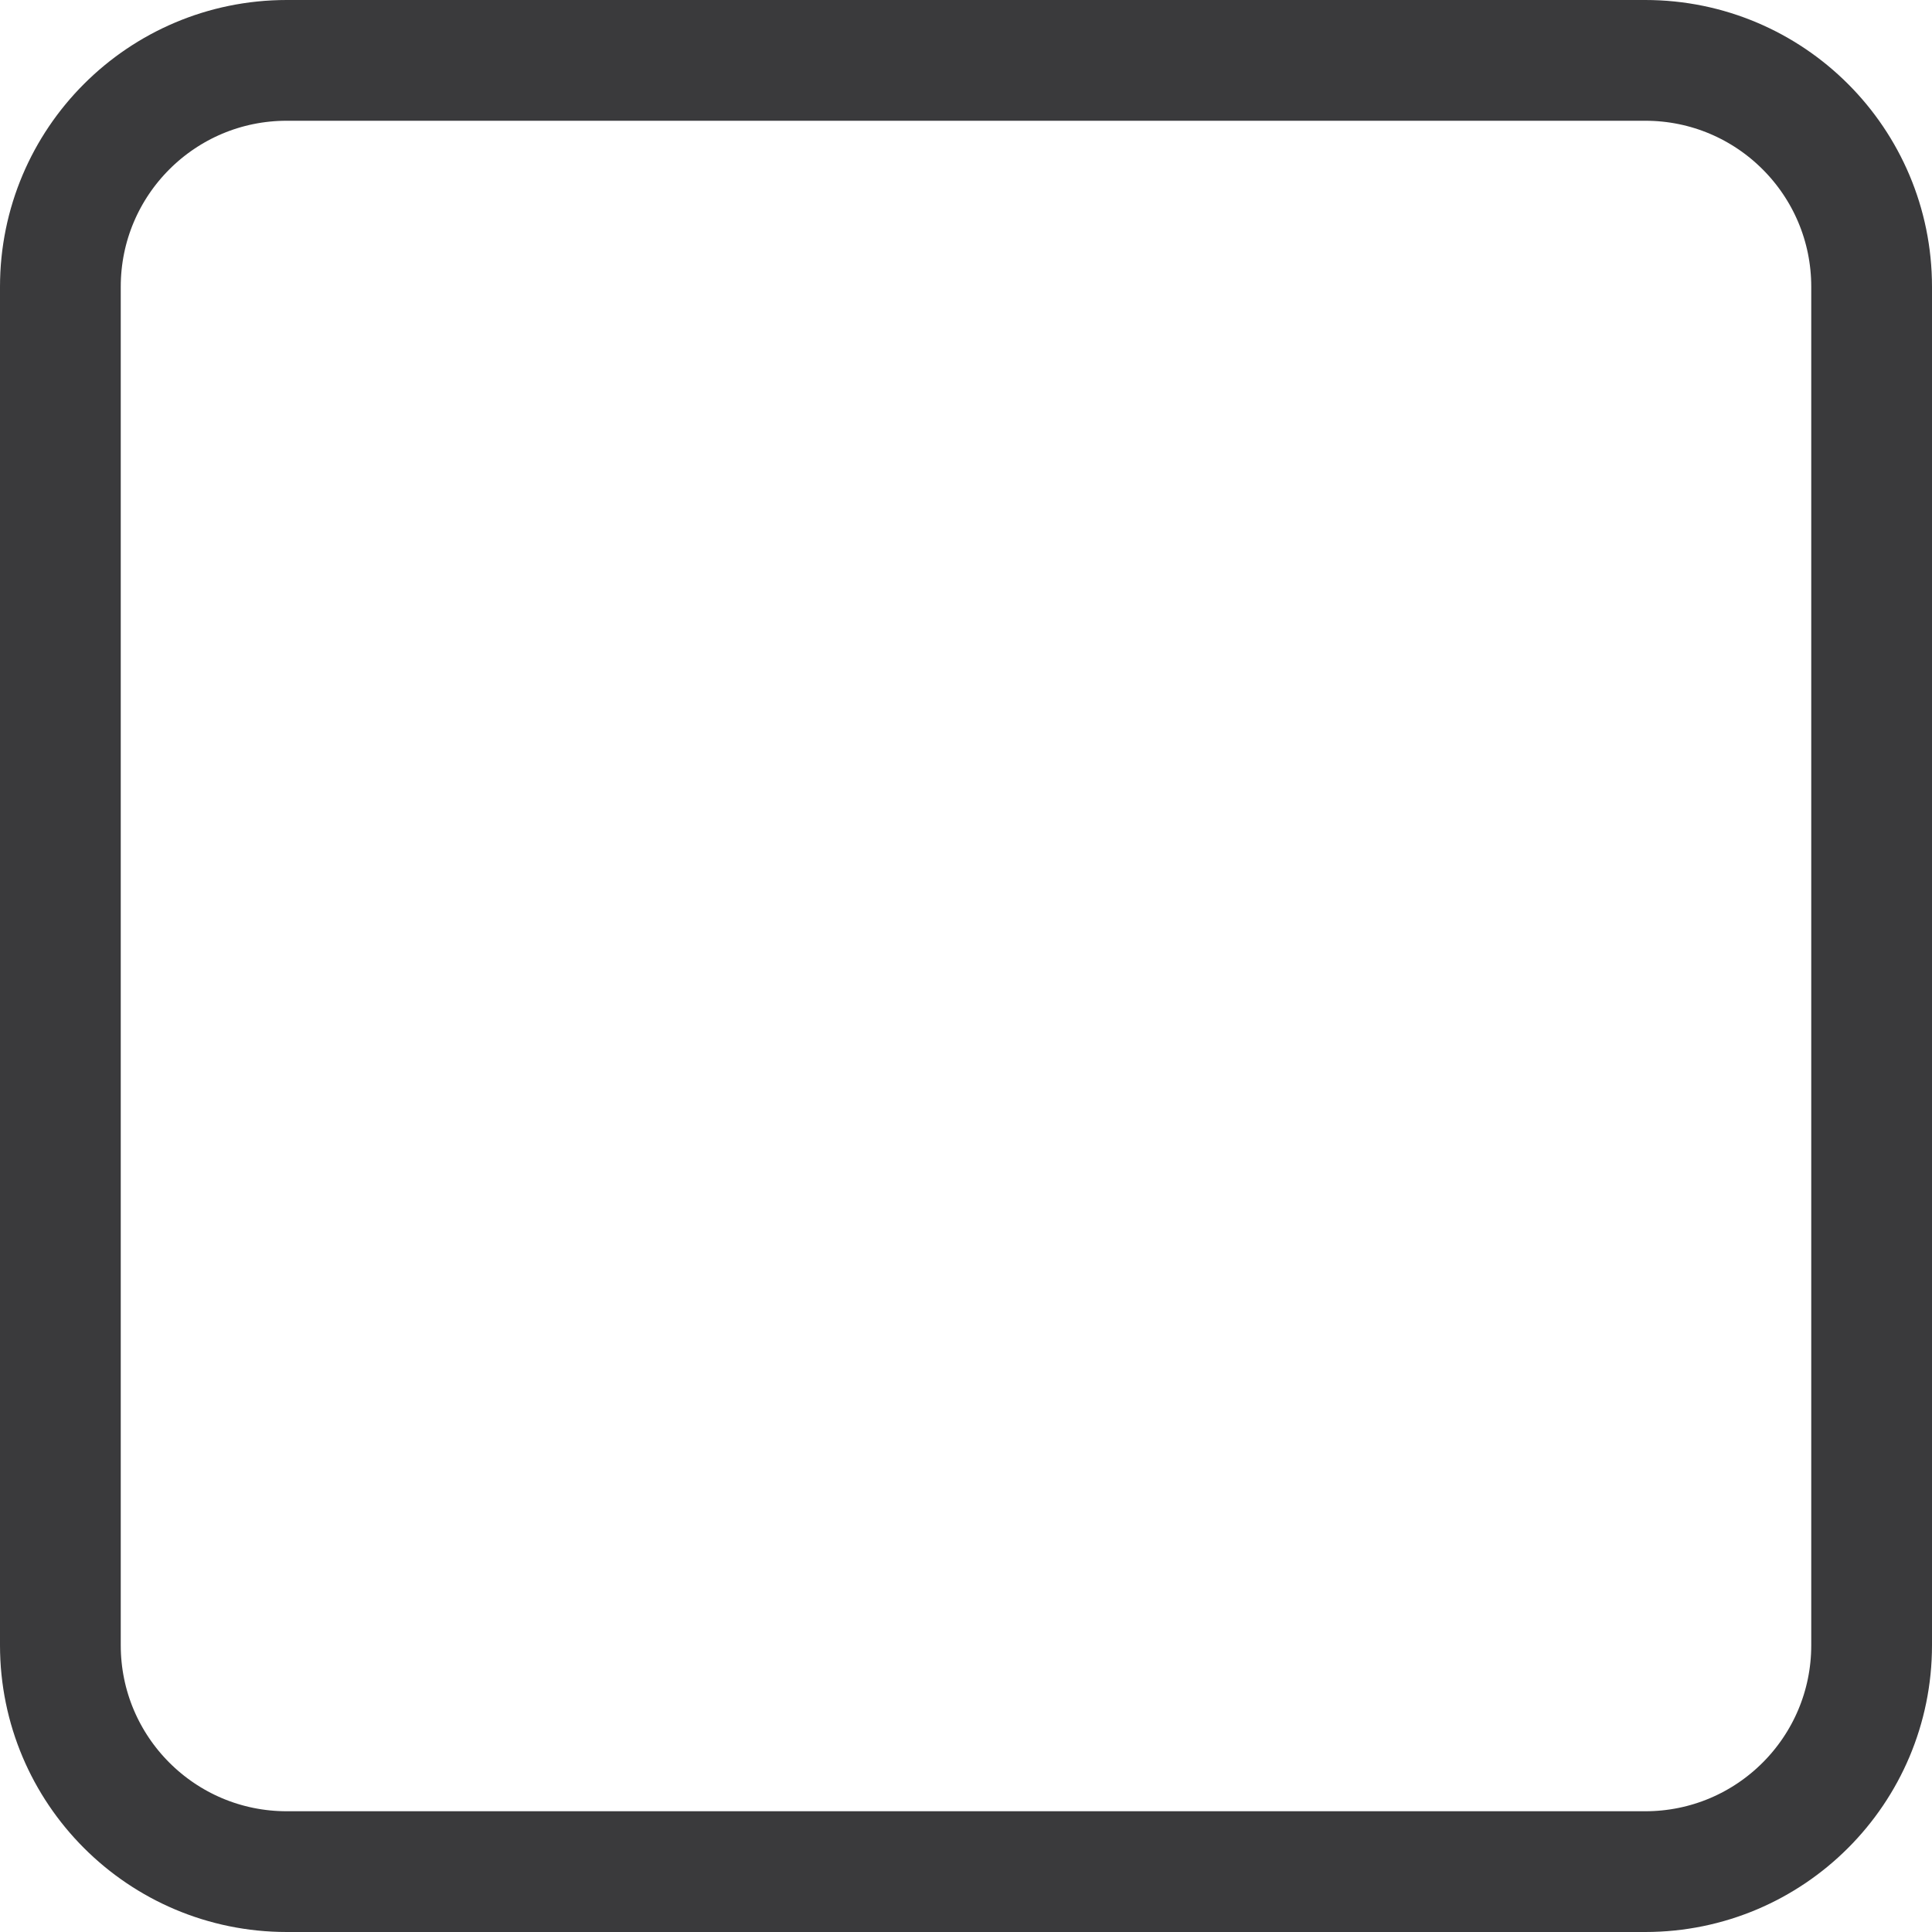
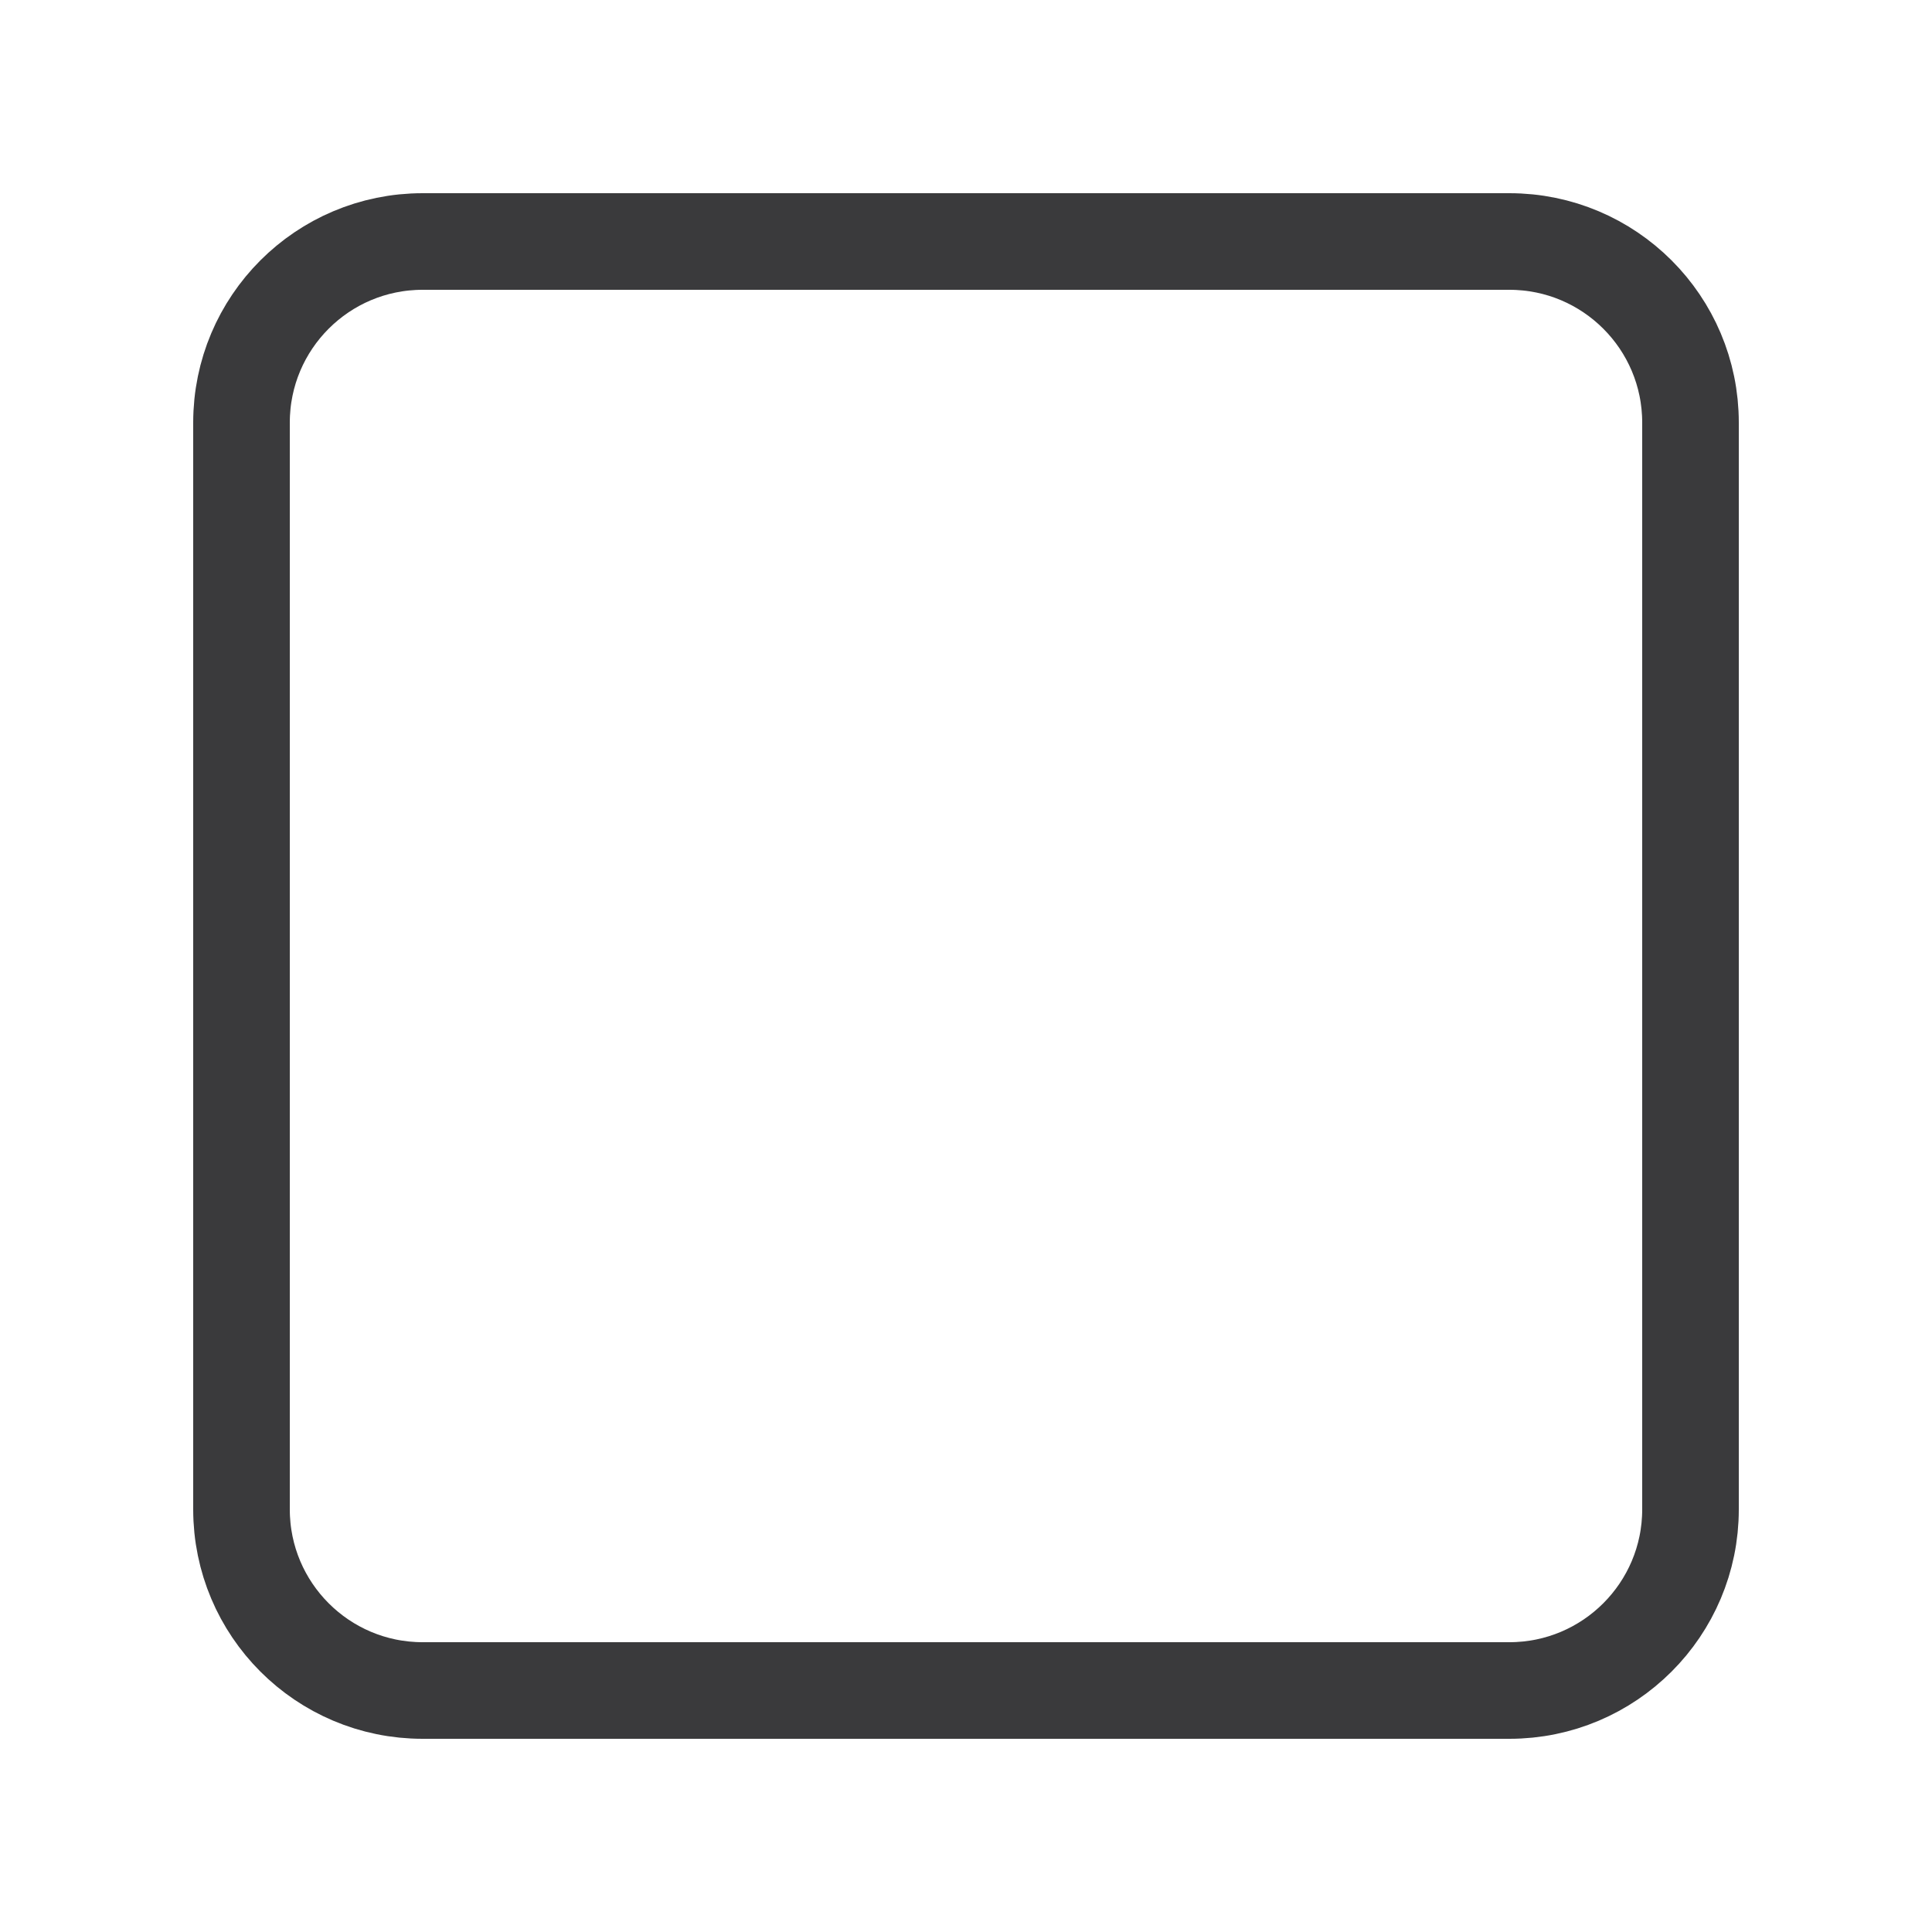
- <svg xmlns="http://www.w3.org/2000/svg" width="16" height="16" viewBox="0 0 16 16" fill="none">
-   <path d="M13.625 0.5H2.375C1.339 0.5 0.5 1.339 0.5 2.375V13.625C0.5 14.661 1.339 15.5 2.375 15.5H13.625C14.661 15.5 15.5 14.661 15.5 13.625V2.375C15.5 1.339 14.661 0.5 13.625 0.5Z" stroke="#3A3A3C" stroke-linejoin="round" />
+ <svg xmlns="http://www.w3.org/2000/svg" width="20" height="20" viewBox="0 0 20 20" fill="none">
+   <path d="M15.625 2.5H4.375C3.339 2.5 2.5 3.339 2.5 4.375V15.625C2.5 16.66 3.339 17.5 4.375 17.5H15.625C16.66 17.5 17.5 16.66 17.5 15.625V4.375C17.5 3.339 16.66 2.5 15.625 2.5Z" stroke="#3A3A3C" stroke-linejoin="round" />
</svg>
